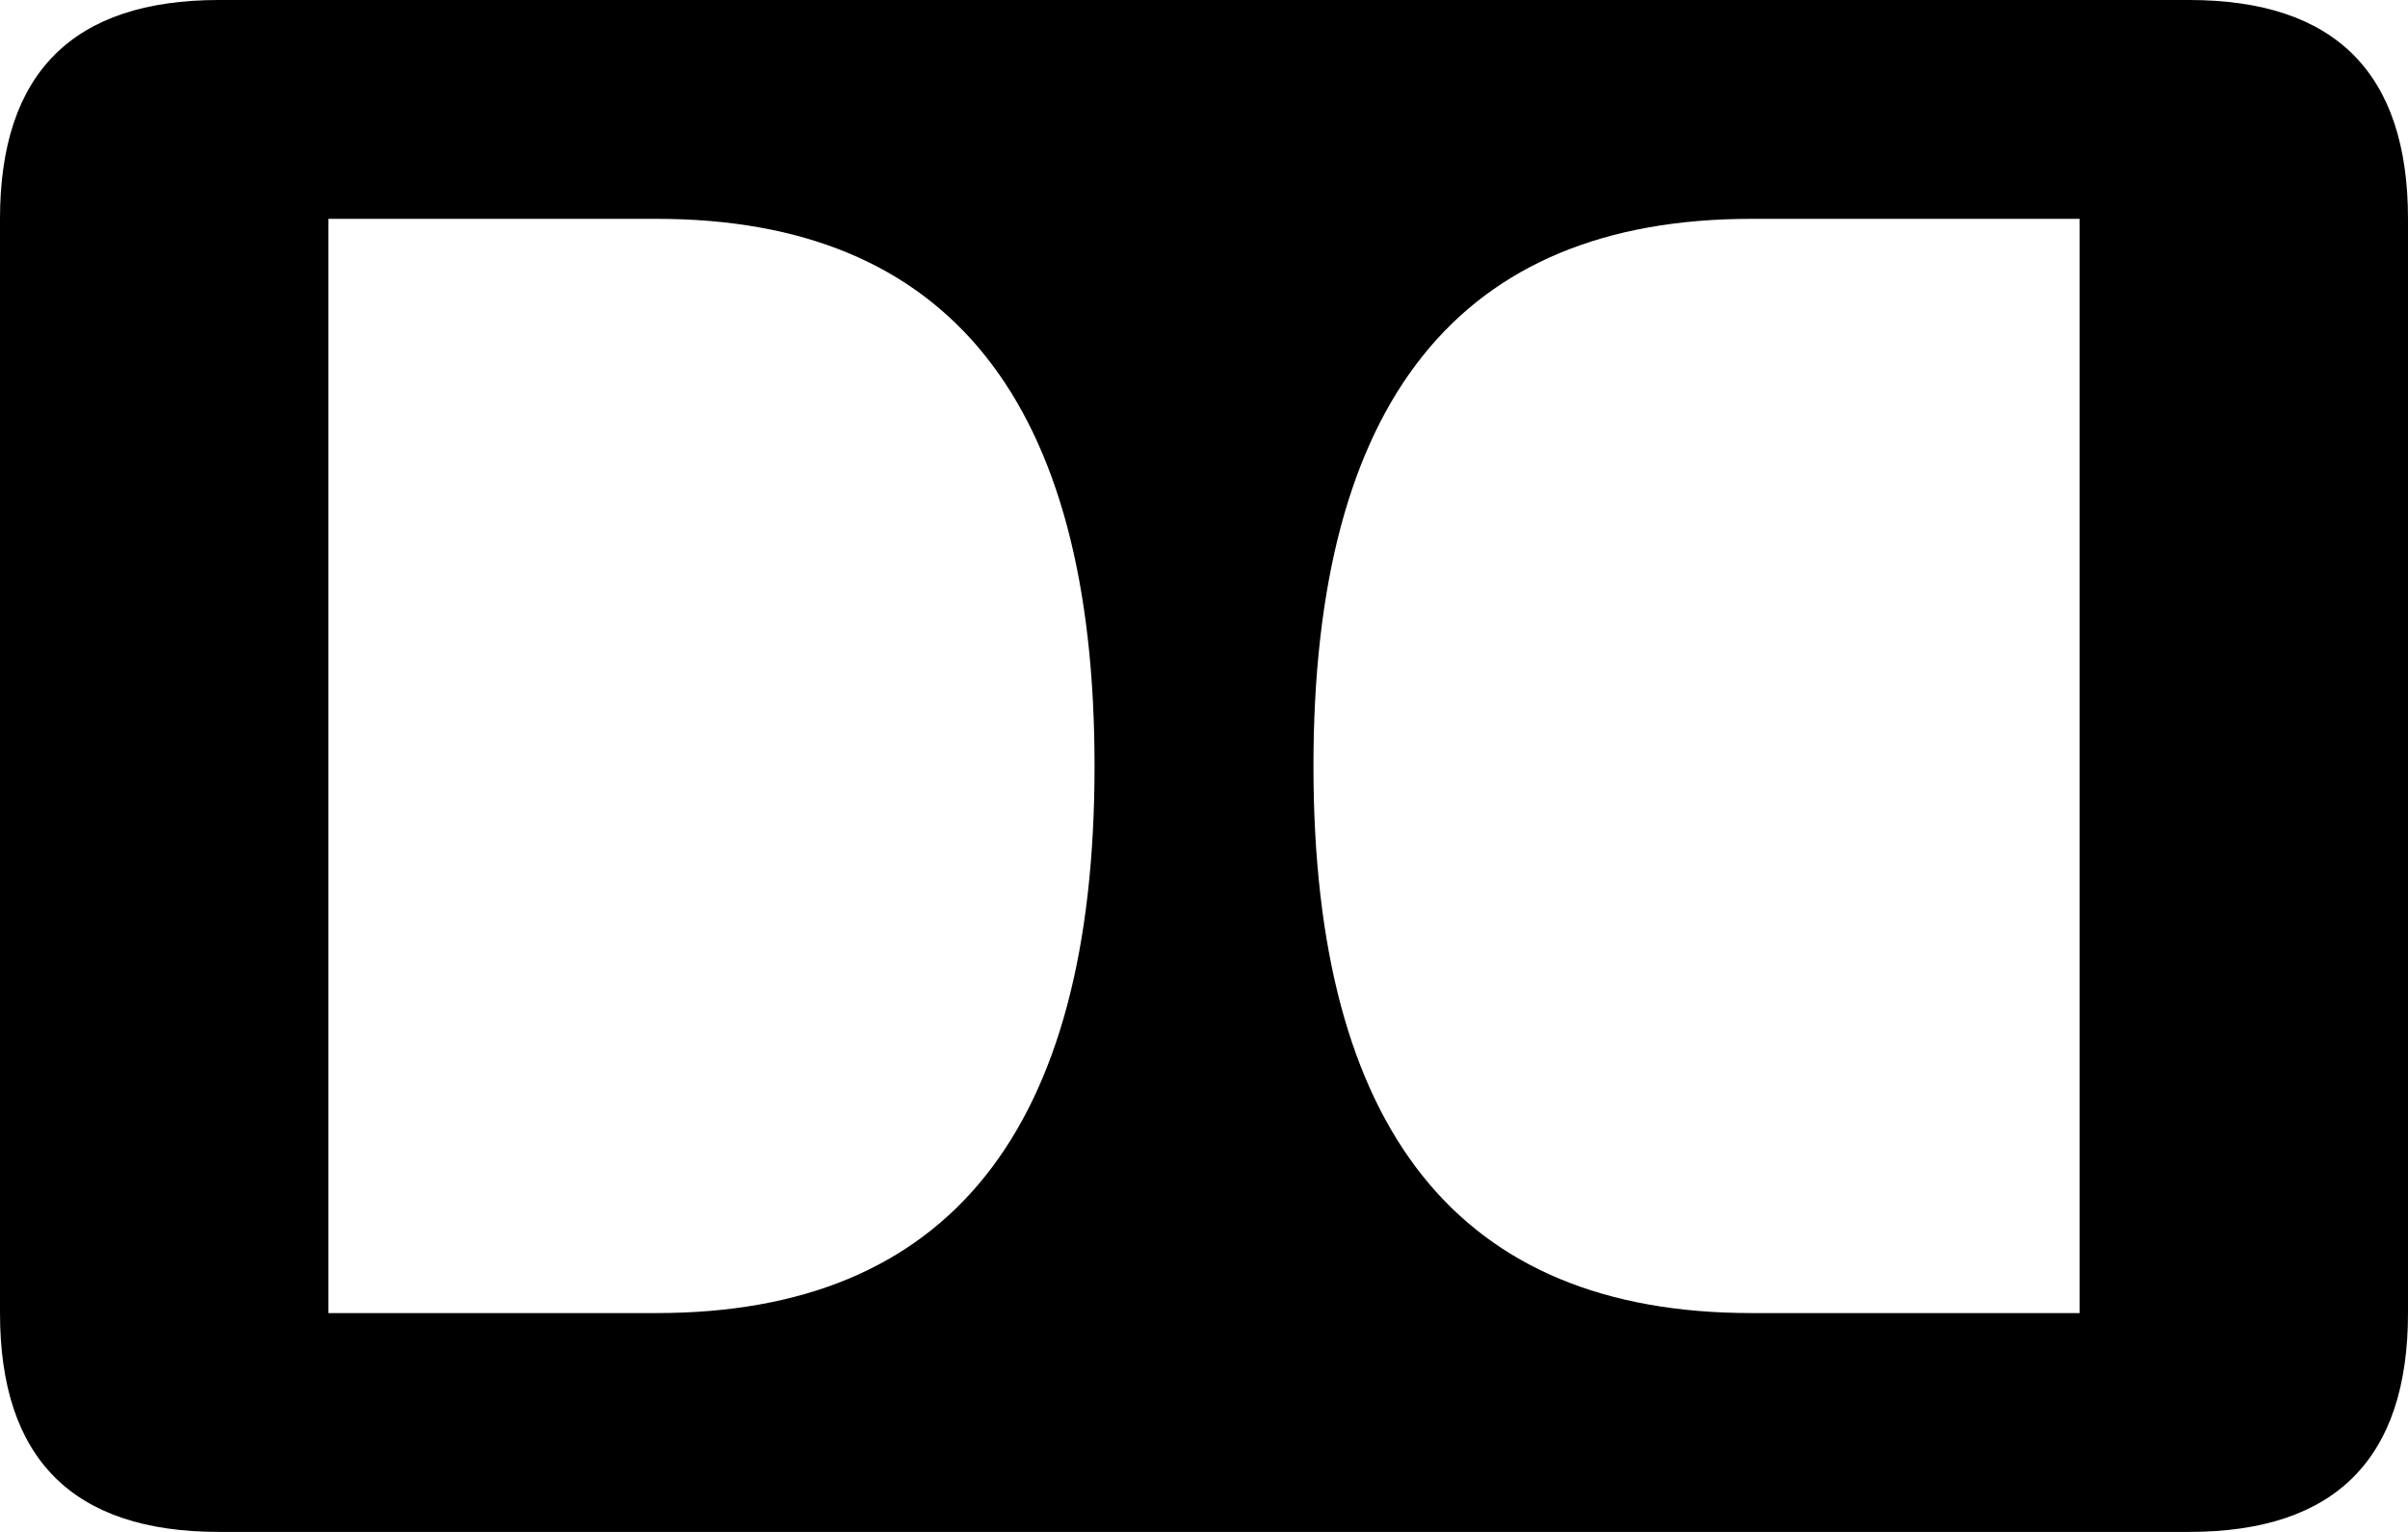
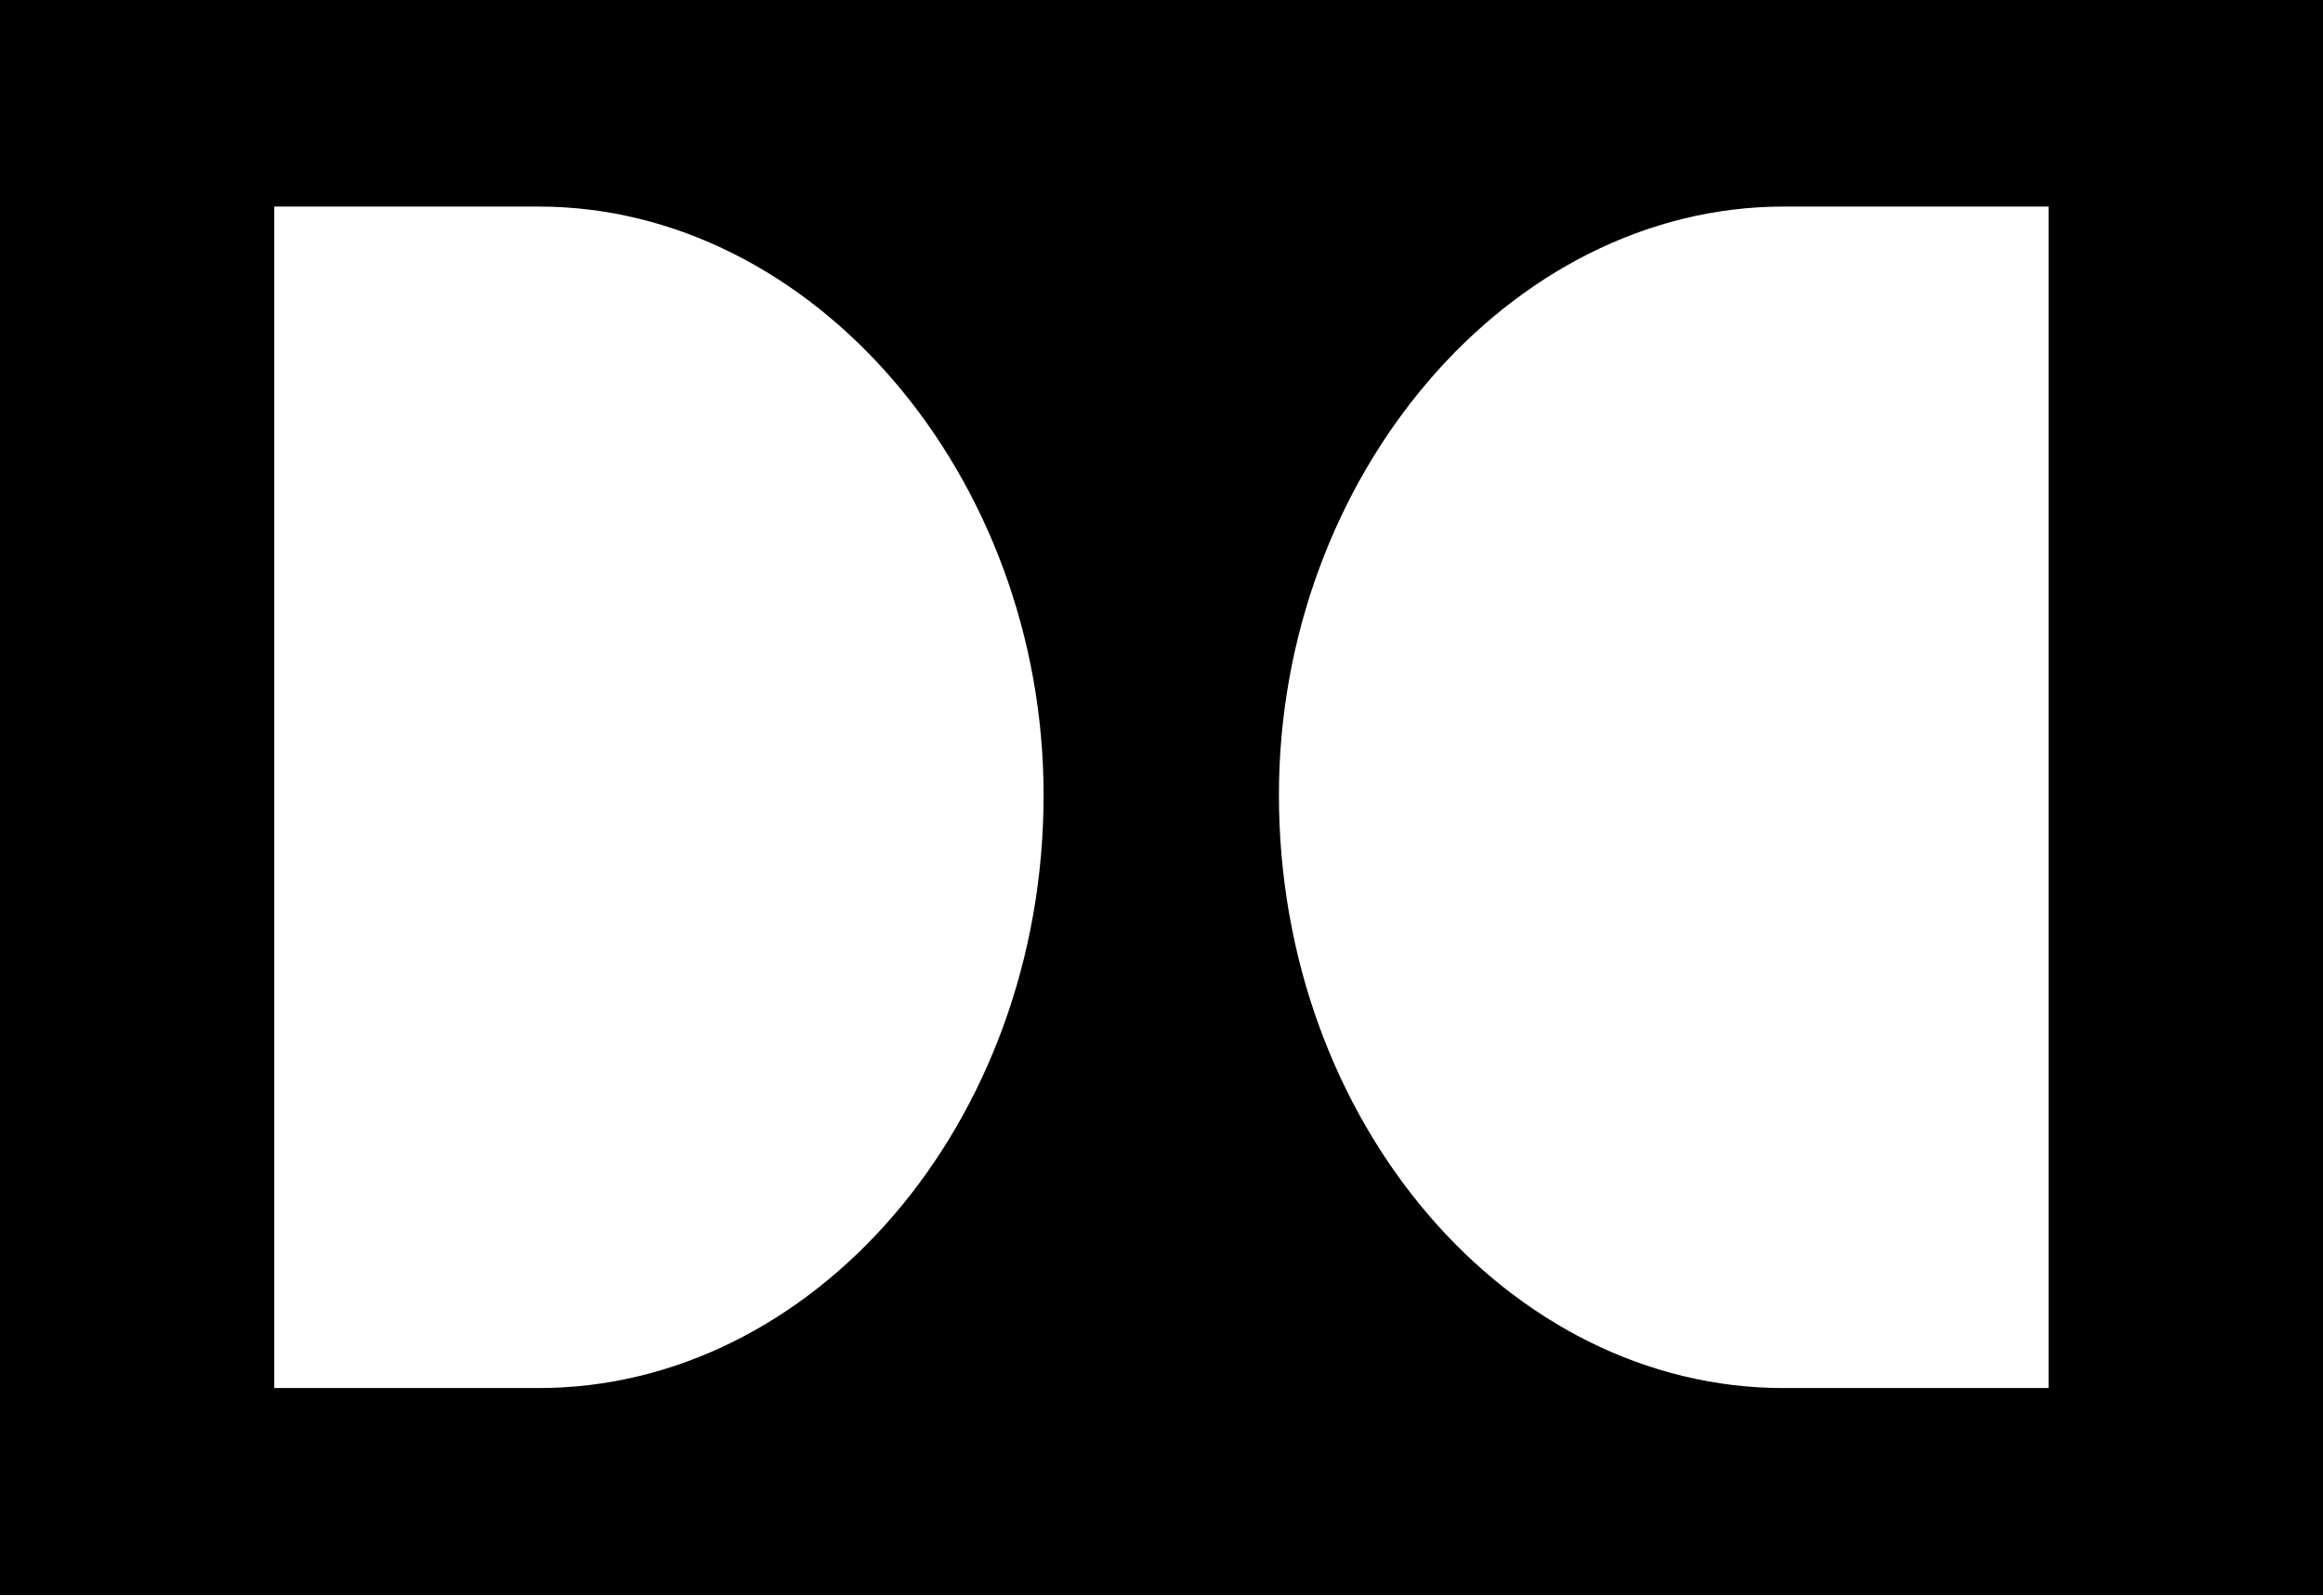
- <svg xmlns="http://www.w3.org/2000/svg" viewBox="0 0 22 14">
-   <path fill-rule="evenodd" d="M2 0H20Q22 0 22 2V12Q22 14 20 14H2Q0 14 0 12V2Q0 0 2 0ZM3 2V12H6Q10 12 10 7Q10 2 6 2ZM19 2L16 2Q12 2 12 7Q12 12 16 12L19 12Z" />
+ <svg xmlns="http://www.w3.org/2000/svg" viewBox="0 0 145.6 100">
+   <path d="M0 0H145.6V100H0ZM33.76 87.02C51.00 87.02 65.41 70.41 65.41 49.84C65.41 29.88 51.00 12.95 33.76 12.95L17.19 12.95L17.19 87.02ZM128.40 87.02L128.40 12.95L111.79 12.95C94.56 12.95 80.16 29.88 80.16 49.84C80.16 70.41 94.56 87.02 111.79 87.02Z" />
</svg>
